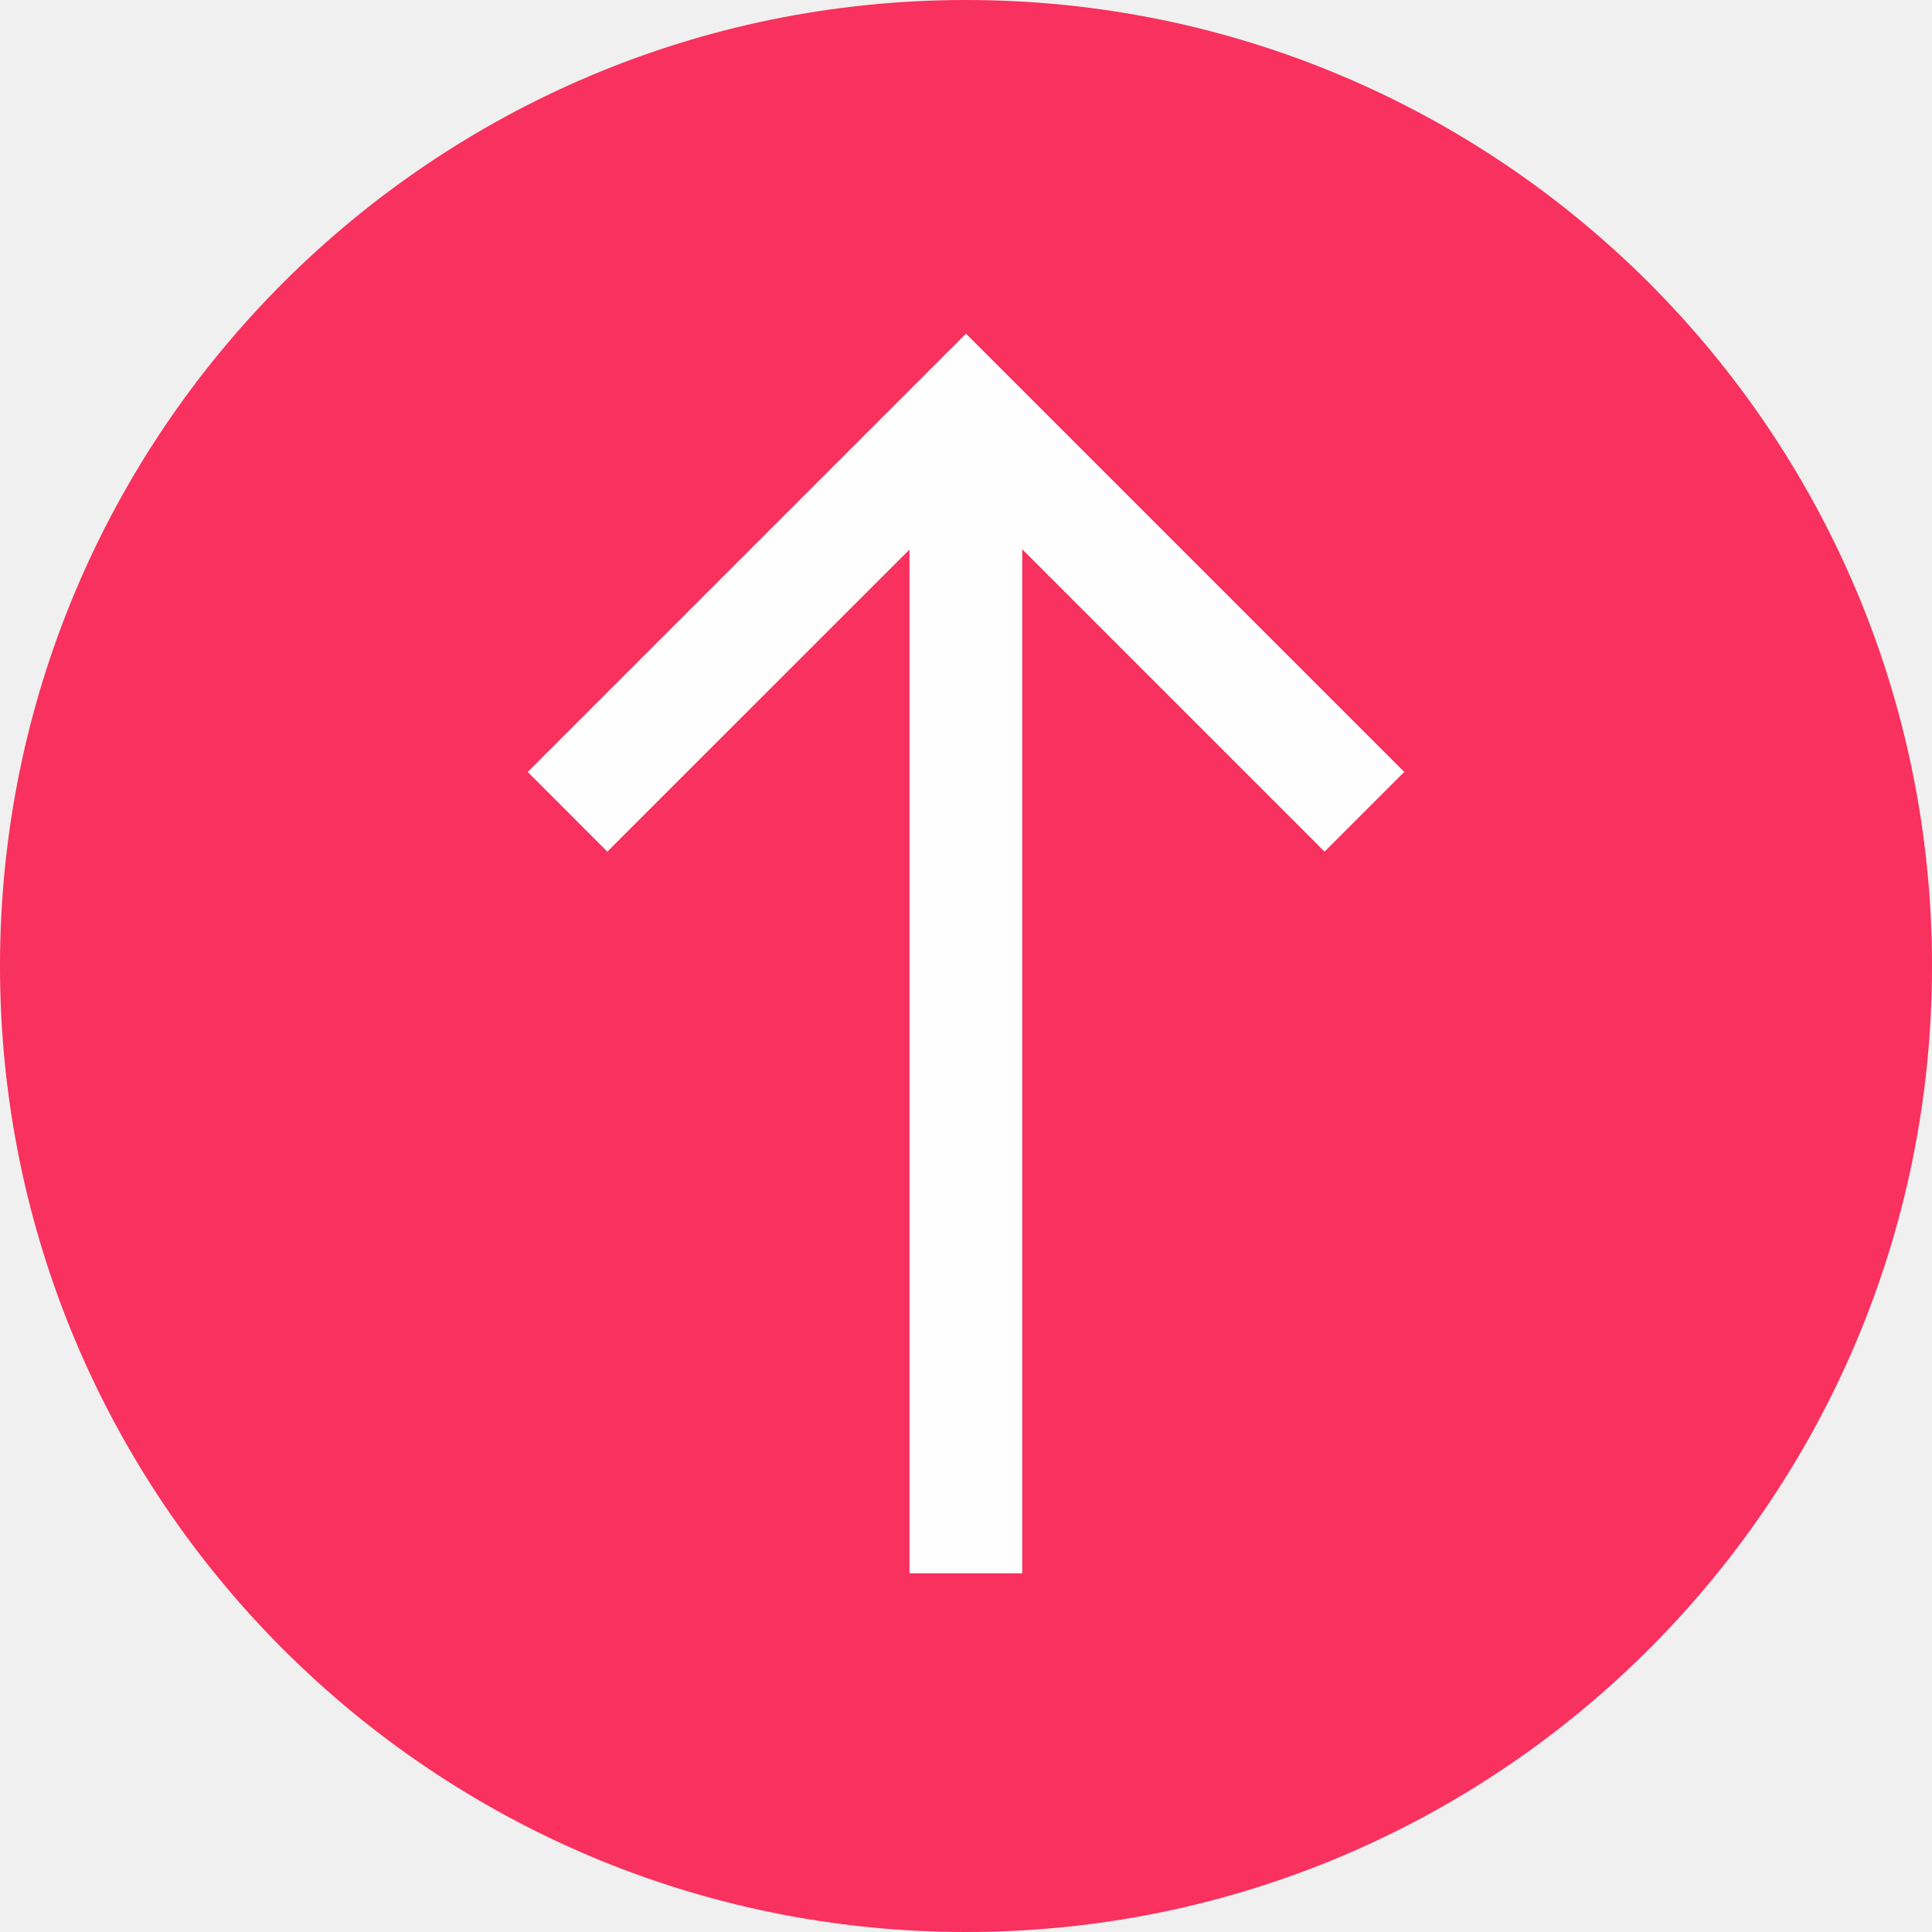
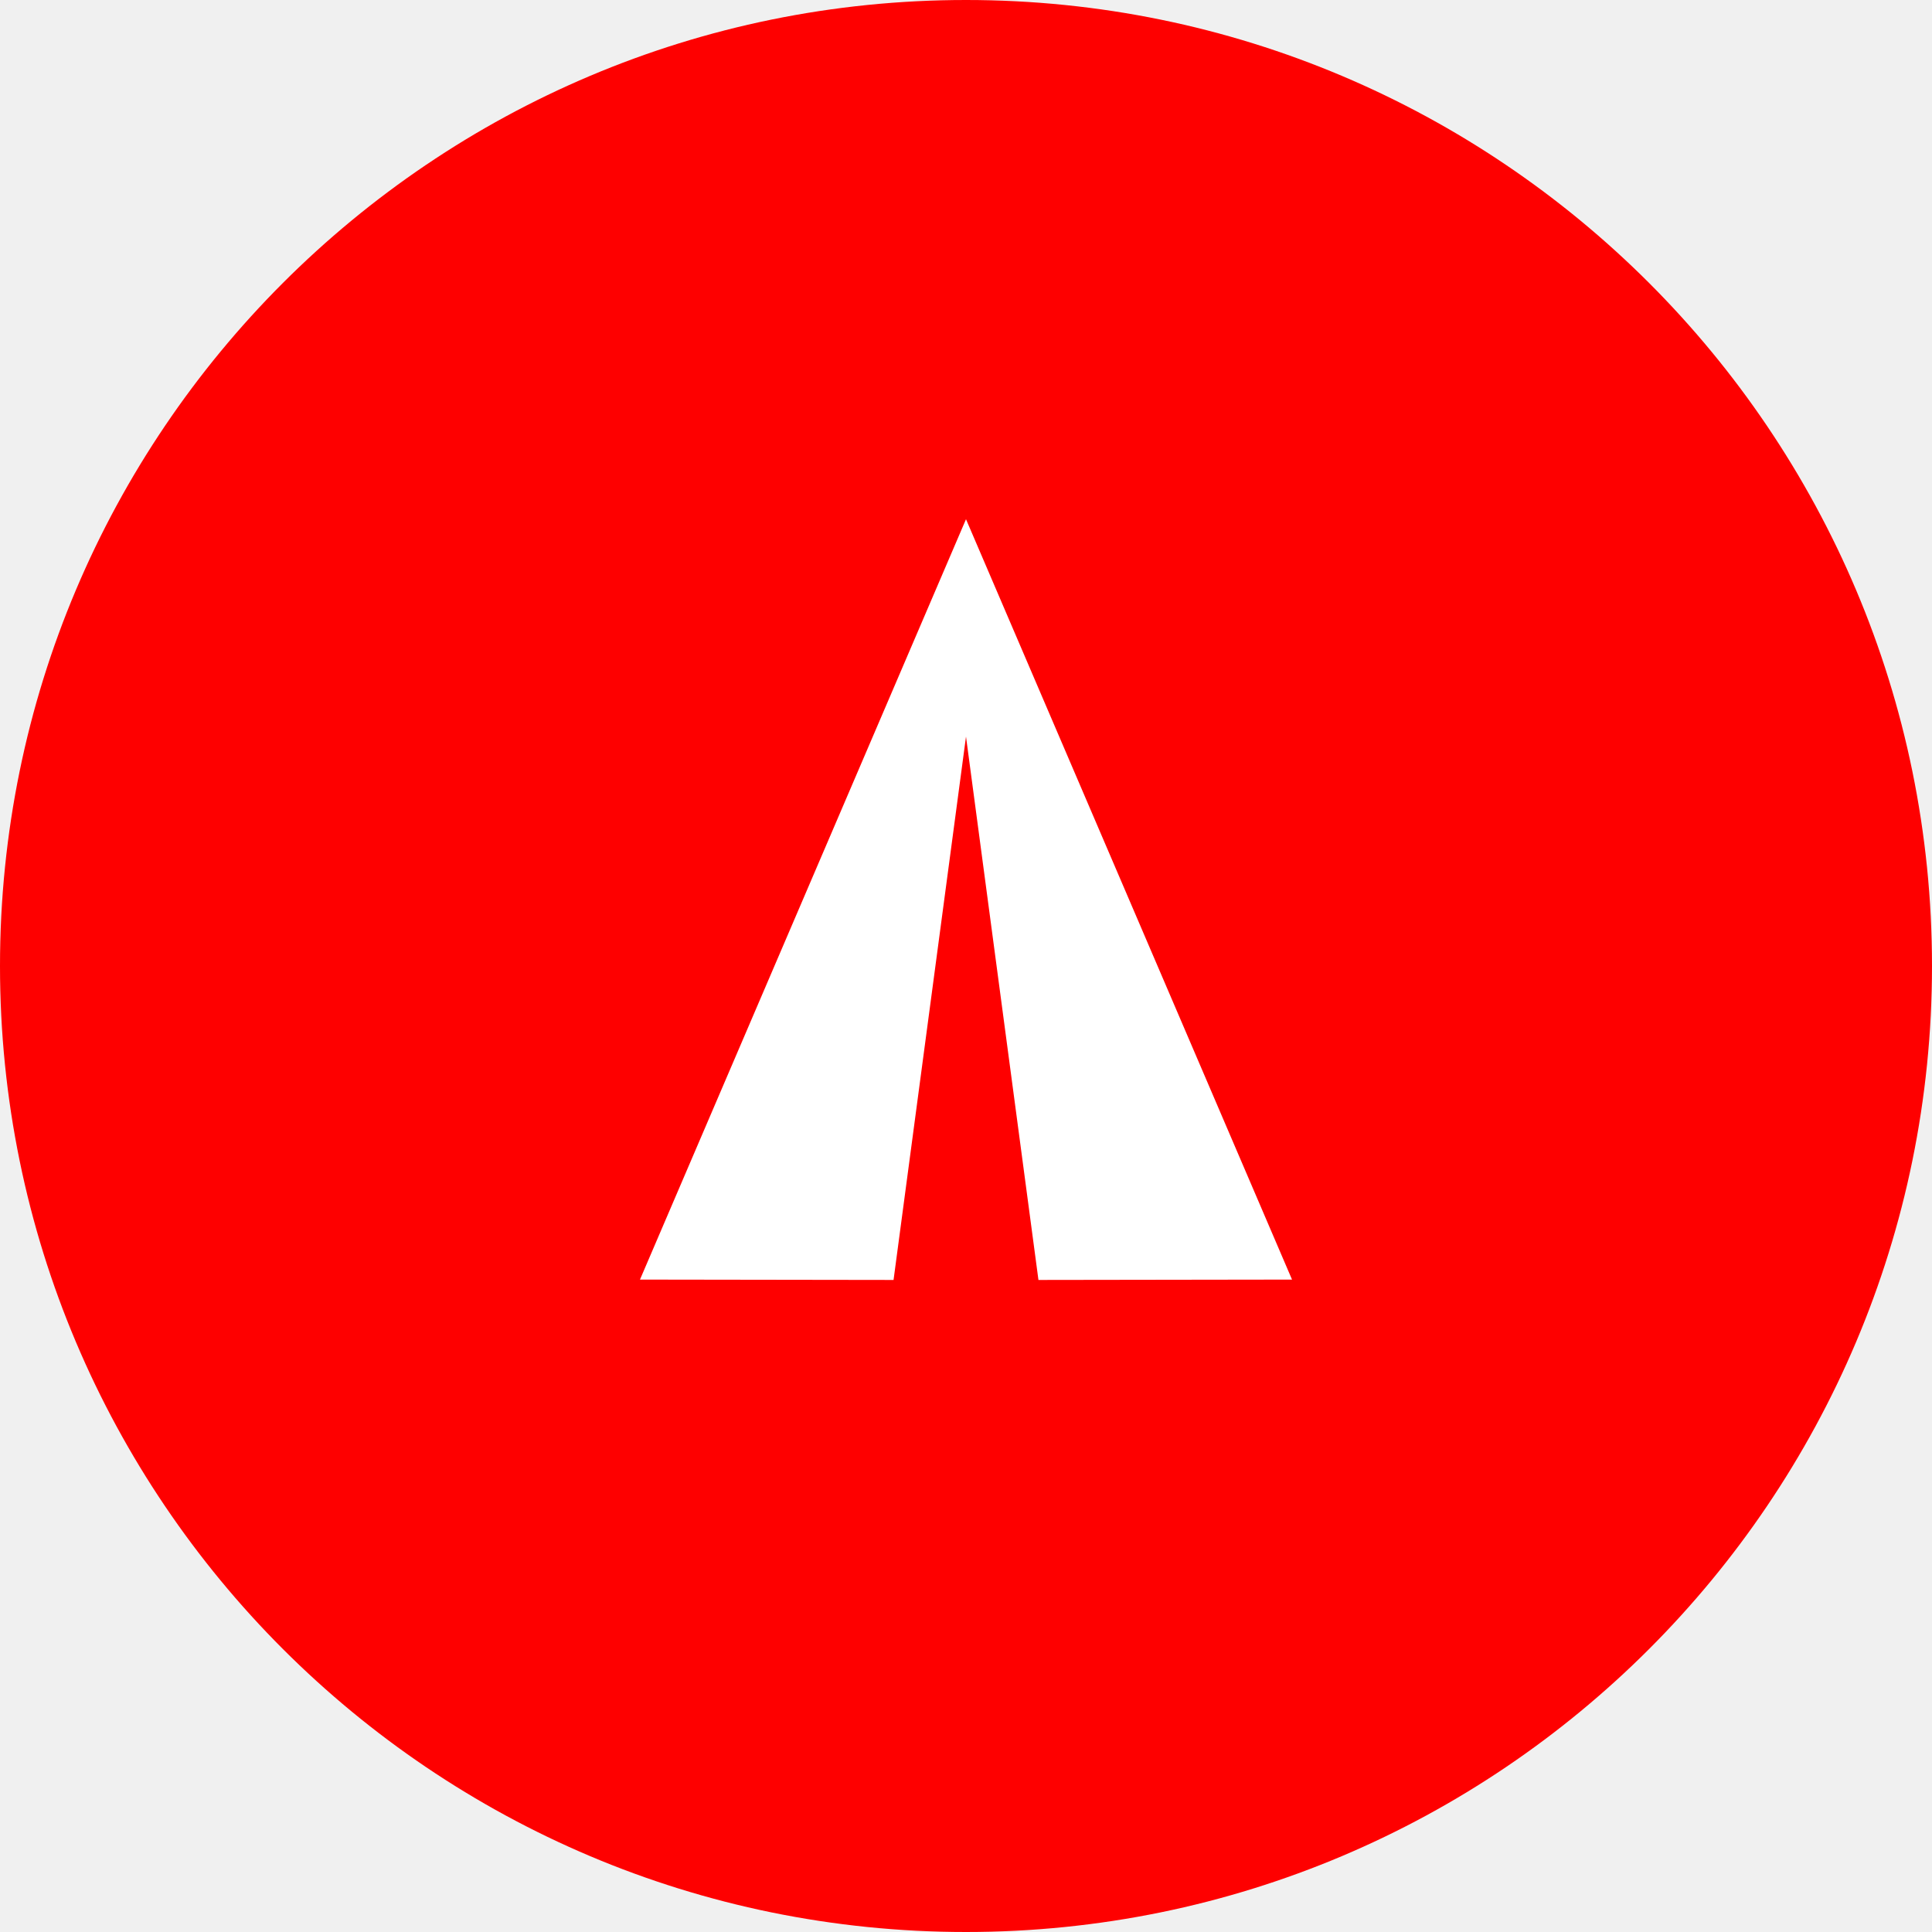
- <svg xmlns="http://www.w3.org/2000/svg" width="20" height="20" viewBox="0 0 20 20" fill="none">
-   <rect width="20" height="20" rx="10" fill="#F8315E" />
-   <path d="M13.712 8.816L10.582 5.686L10.582 16.287L9.415 16.287L9.415 5.689L6.287 8.816L5.463 7.991L10 3.454L14.537 7.991L13.712 8.816Z" fill="#FEFEFE" />
+ <svg xmlns="http://www.w3.org/2000/svg" width="32" height="32">
+   <circle fill="#FE0000" cx="16" cy="16" r="16" />
+   <path fill="#FFF" transform="matrix(0 -1 1 0 10.6 21.2)" d="M0.006 10.8L12.6 5.4L0.006 0L0 4.2L9 5.4L0 6.6L0.006 10.8Z" />
</svg>
